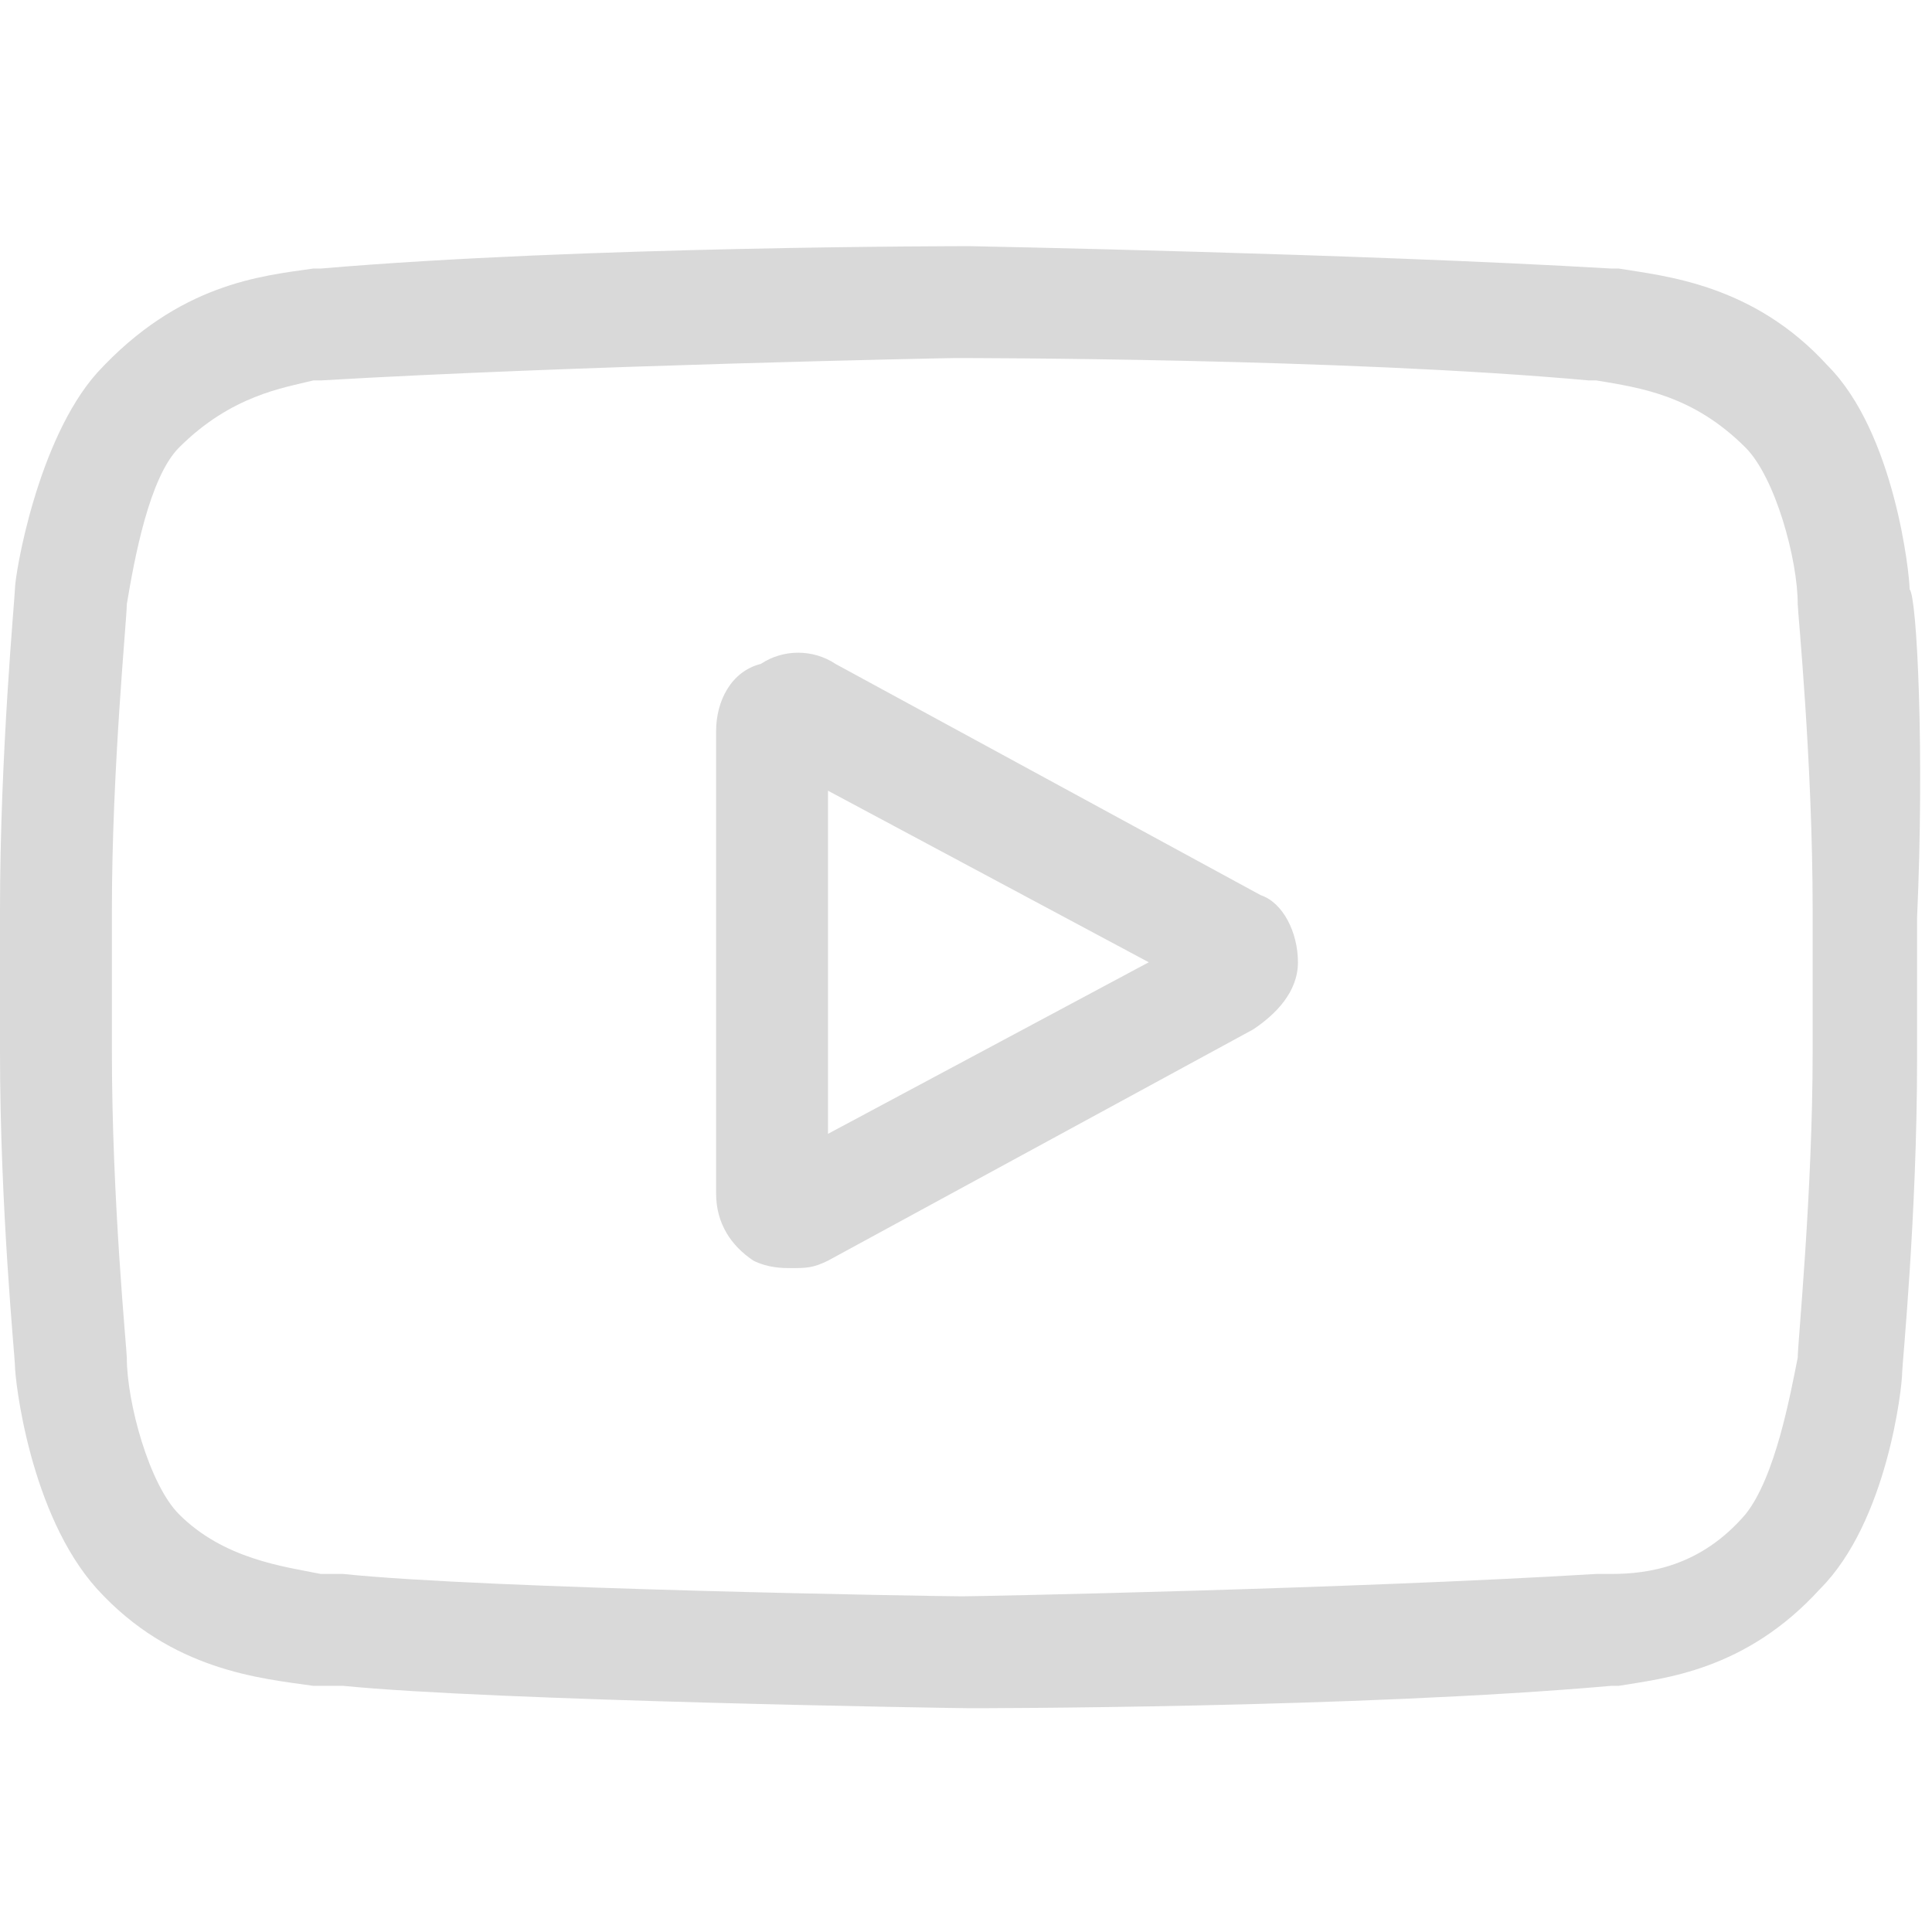
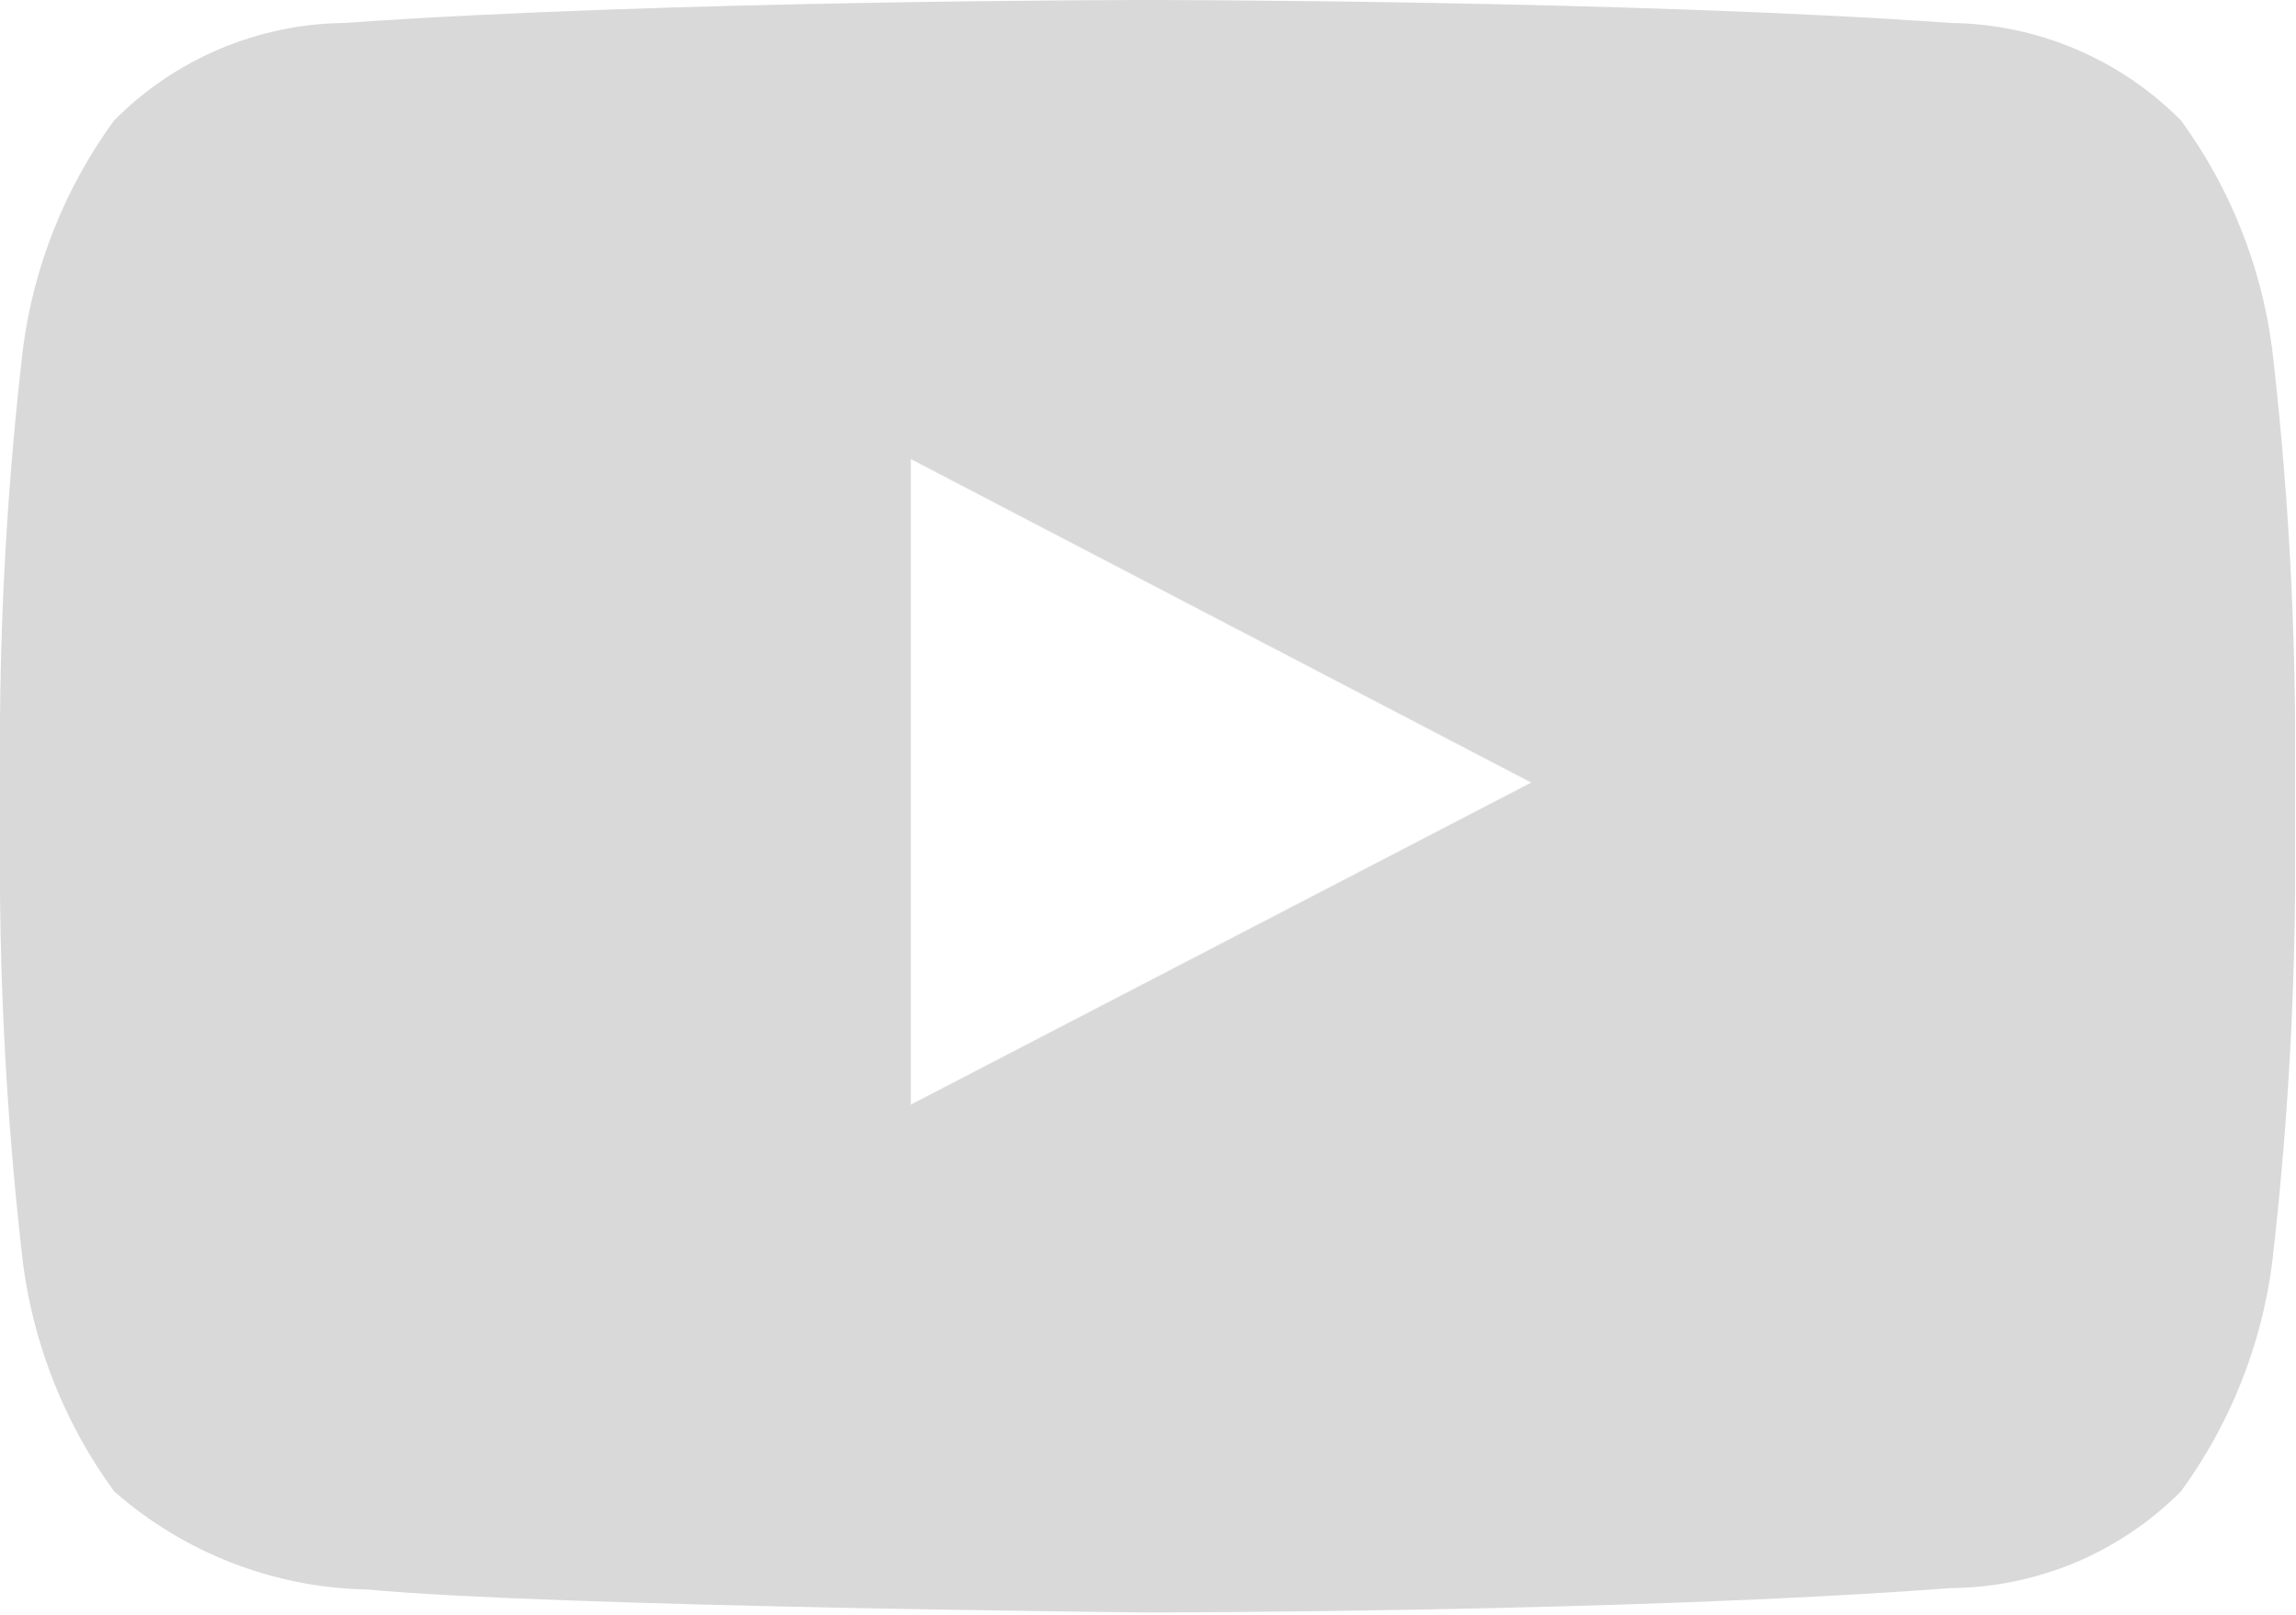
- <svg xmlns="http://www.w3.org/2000/svg" version="1.1" id="_70376" height="34.927" x="0px" y="0px" viewBox="0 0 25.9 25.9" style="enable-background:new 0 0 25.9 25.9;" xml:space="preserve">
-   <style type="text/css">
- 	.st0{fill:#D9D9D9;}
- </style>
-   <path class="st0" d="M16.9,12l-5.7-3.1c-0.3-0.2-0.7-0.2-1,0C9.8,9,9.6,9.4,9.6,9.8v6.2c0,0.4,0.2,0.7,0.5,0.9  c0.2,0.1,0.4,0.1,0.5,0.1c0.2,0,0.3,0,0.5-0.1l5.7-3.1c0.3-0.2,0.6-0.5,0.6-0.9C17.4,12.5,17.2,12.1,16.9,12z M11.1,15.2v-4.6  l4.3,2.3L11.1,15.2z" />
-   <path class="st0" d="M25.6,7.9L25.6,7.9c0-0.2-0.2-2.1-1.1-3c-1-1.1-2.2-1.2-2.8-1.3c0,0-0.1,0-0.1,0l0,0c-3.4-0.2-8.6-0.3-8.6-0.3  l0,0l0,0c-0.1,0-5.2,0-8.7,0.3l0,0c0,0-0.1,0-0.1,0C3.5,3.7,2.4,3.8,1.3,5C0.5,5.9,0.2,7.7,0.2,7.9l0,0C0.2,8,0,10.1,0,12.2v1.9  c0,2.1,0.2,4.1,0.2,4.2l0,0c0,0.2,0.2,2,1.1,3c1,1.1,2.2,1.2,2.9,1.3c0.1,0,0.2,0,0.3,0l0.1,0c2,0.2,8.2,0.3,8.4,0.3l0,0l0,0  c0.1,0,5.2,0,8.6-0.3l0,0c0,0,0.1,0,0.1,0c0.6-0.1,1.7-0.2,2.7-1.3c0.9-0.9,1.1-2.7,1.1-2.9l0,0c0-0.1,0.2-2.1,0.2-4.2v-1.9  C25.8,10.1,25.7,8,25.6,7.9z M24.3,14.1c0,1.9-0.2,3.9-0.2,4.1c-0.1,0.5-0.3,1.6-0.7,2.1c-0.6,0.7-1.3,0.8-1.8,0.8  c-0.1,0-0.1,0-0.2,0c-3.3,0.2-8.3,0.3-8.5,0.3c-0.3,0-6.4-0.1-8.3-0.3c-0.1,0-0.2,0-0.3,0C3.8,21,3,20.9,2.4,20.3l0,0  c-0.4-0.4-0.7-1.5-0.7-2.1c0-0.1-0.2-2.1-0.2-4.1v-1.9c0-1.9,0.2-3.9,0.2-4.1C1.8,7.5,2,6.4,2.4,6c0.7-0.7,1.4-0.8,1.8-0.9  c0,0,0.1,0,0.1,0c3.4-0.2,8.4-0.3,8.5-0.3c0.2,0,5.2,0,8.5,0.3c0,0,0.1,0,0.1,0C22,5.2,22.7,5.3,23.4,6l0,0c0.4,0.4,0.7,1.5,0.7,2.1  c0,0.1,0.2,2.1,0.2,4.1V14.1z" />
+ <svg xmlns="http://www.w3.org/2000/svg" height="26" viewBox="0 0 32 22.51">
+   <defs>
+     <style>.cls-1{fill:#d9d9d9;}</style>
+   </defs>
+   <g id="Layer_2" data-name="Layer 2">
+     <g id="Layer_1-2" data-name="Layer 1">
+       <path class="cls-1" d="M31.68,4.86a6.91,6.91,0,0,0-1.27-3.18A4.59,4.59,0,0,0,27.2.32C22.72,0,16,0,16,0h0S9.28,0,4.8.32A4.59,4.59,0,0,0,1.59,1.68,6.91,6.91,0,0,0,.32,4.86,48.11,48.11,0,0,0,0,10v2.43a48.41,48.41,0,0,0,.32,5.18,6.91,6.91,0,0,0,1.27,3.18,5.5,5.5,0,0,0,3.53,1.37c2.56.24,10.88.32,10.88.32s6.72,0,11.2-.34a4.57,4.57,0,0,0,3.21-1.35,6.91,6.91,0,0,0,1.27-3.18A48.41,48.41,0,0,0,32,12.46V10A48.11,48.11,0,0,0,31.68,4.86ZM12.7,15.4v-9l8.65,4.51Z" />
+     </g>
+   </g>
</svg>
